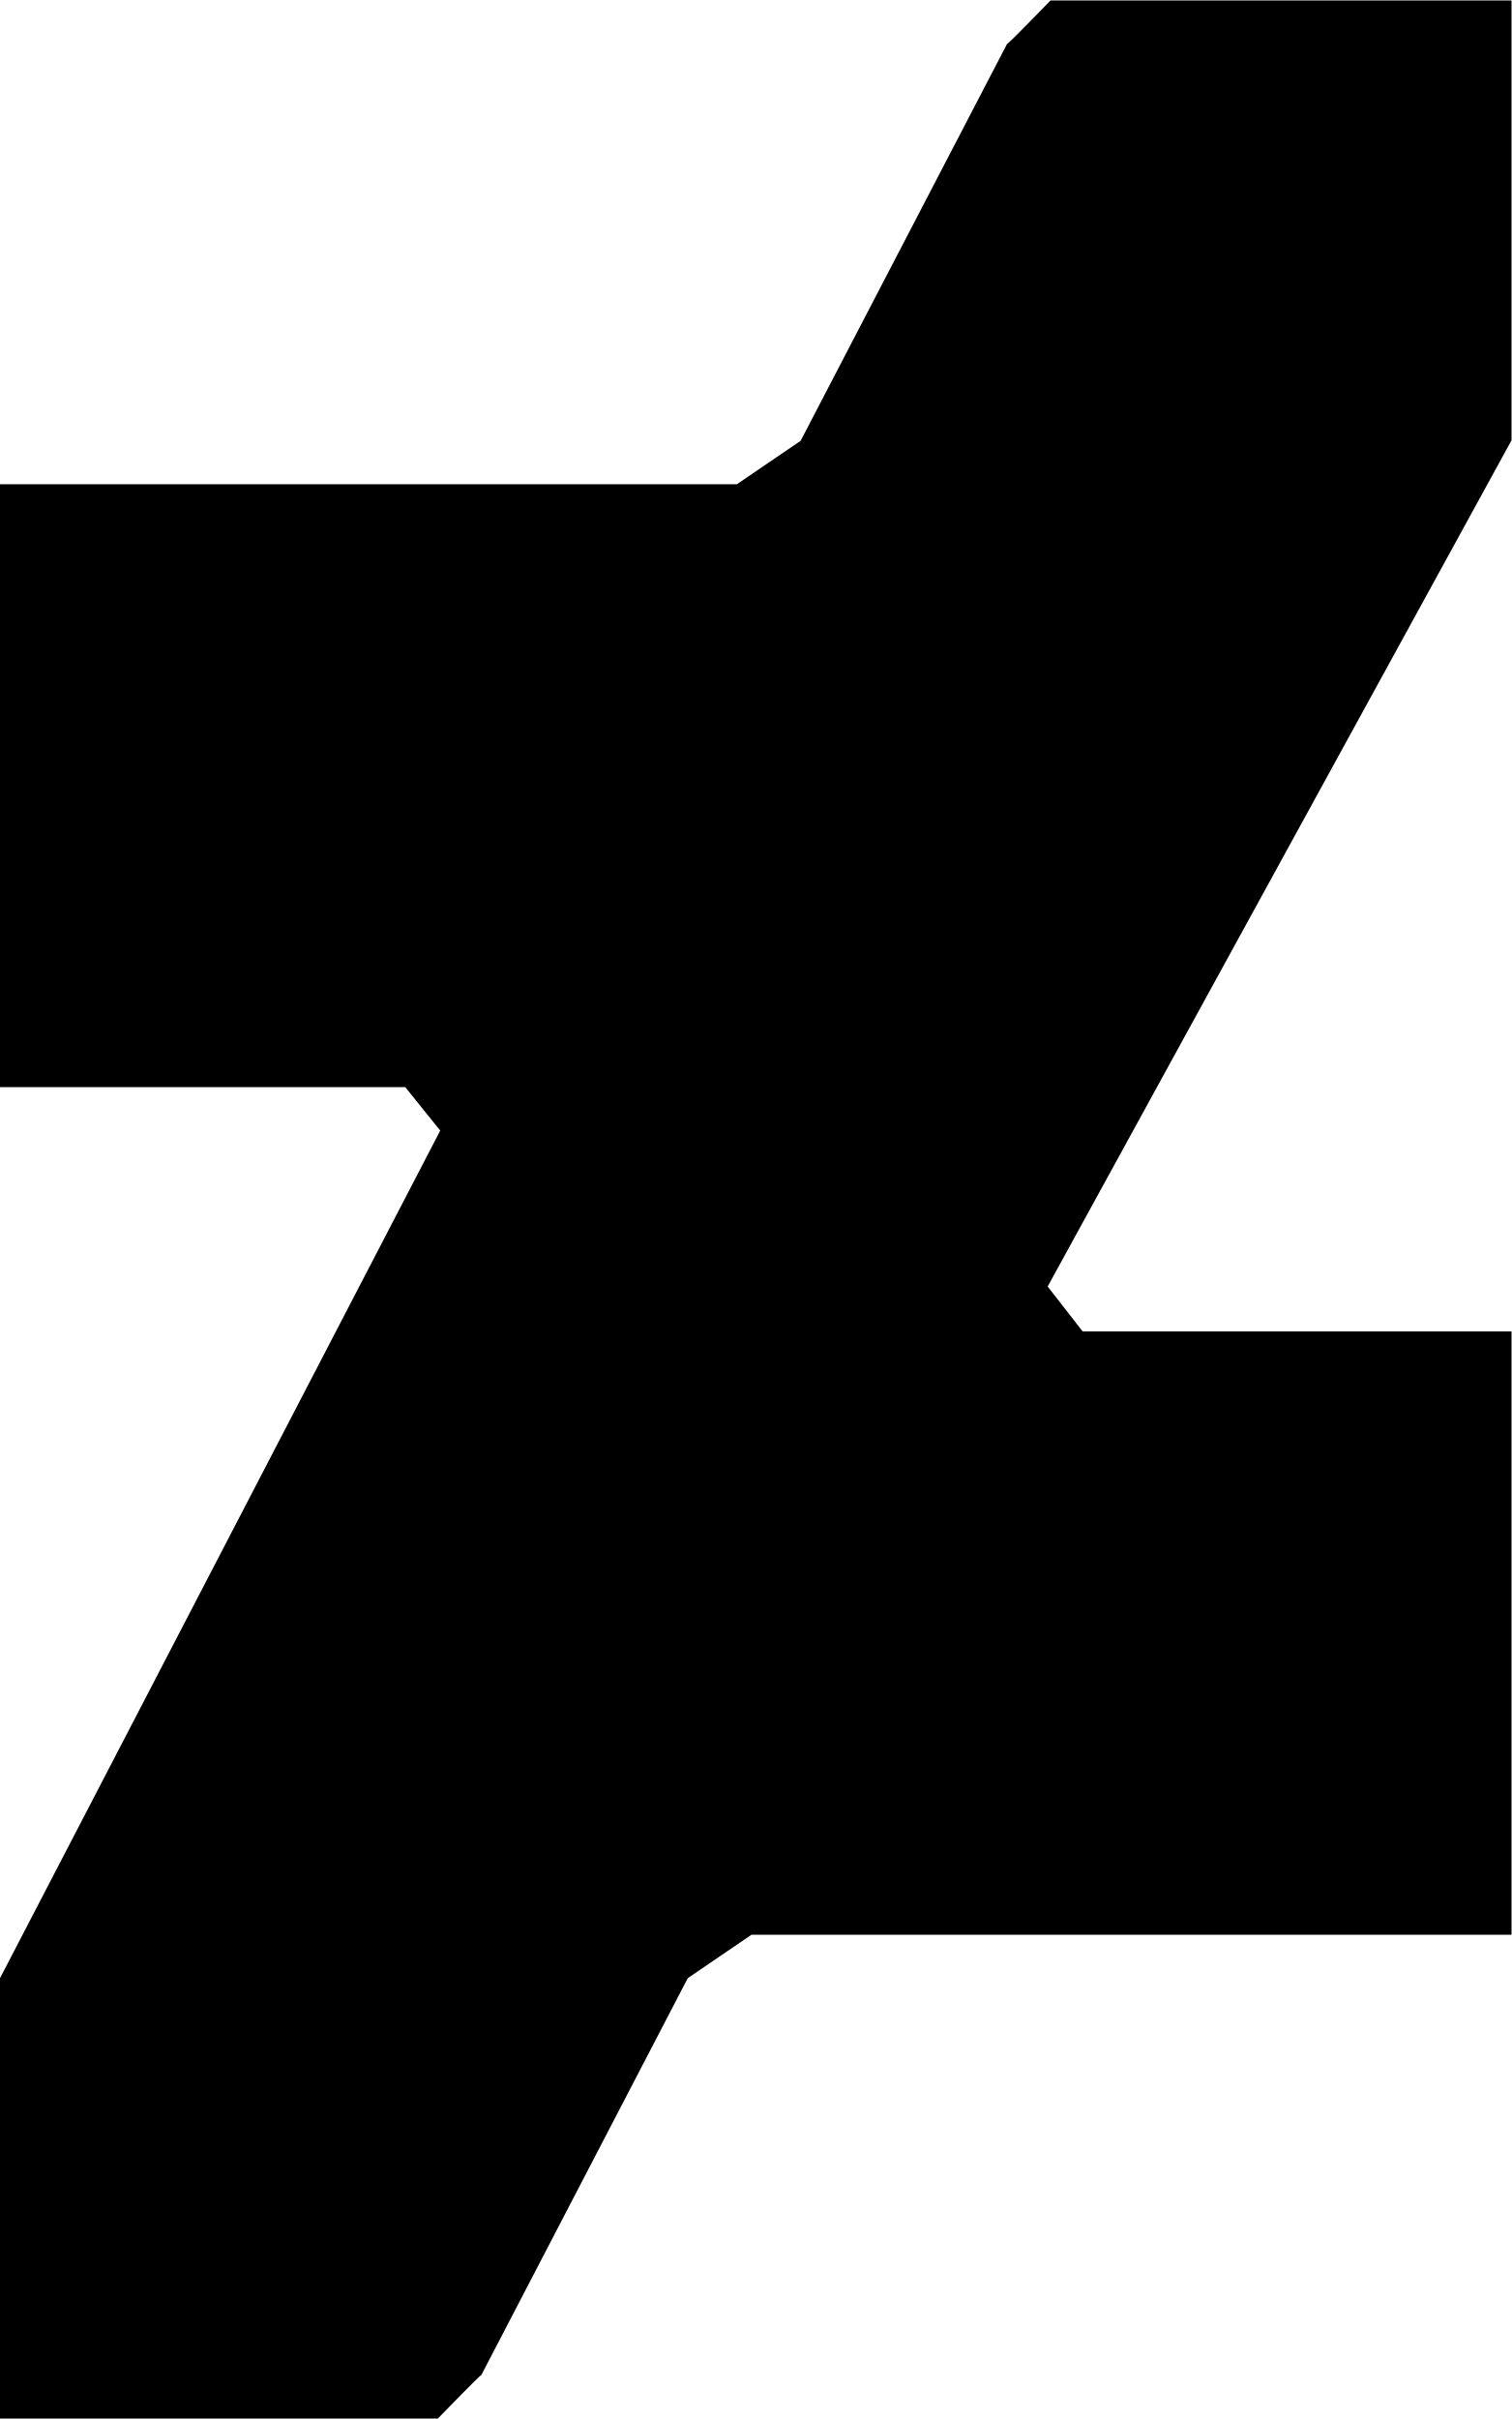
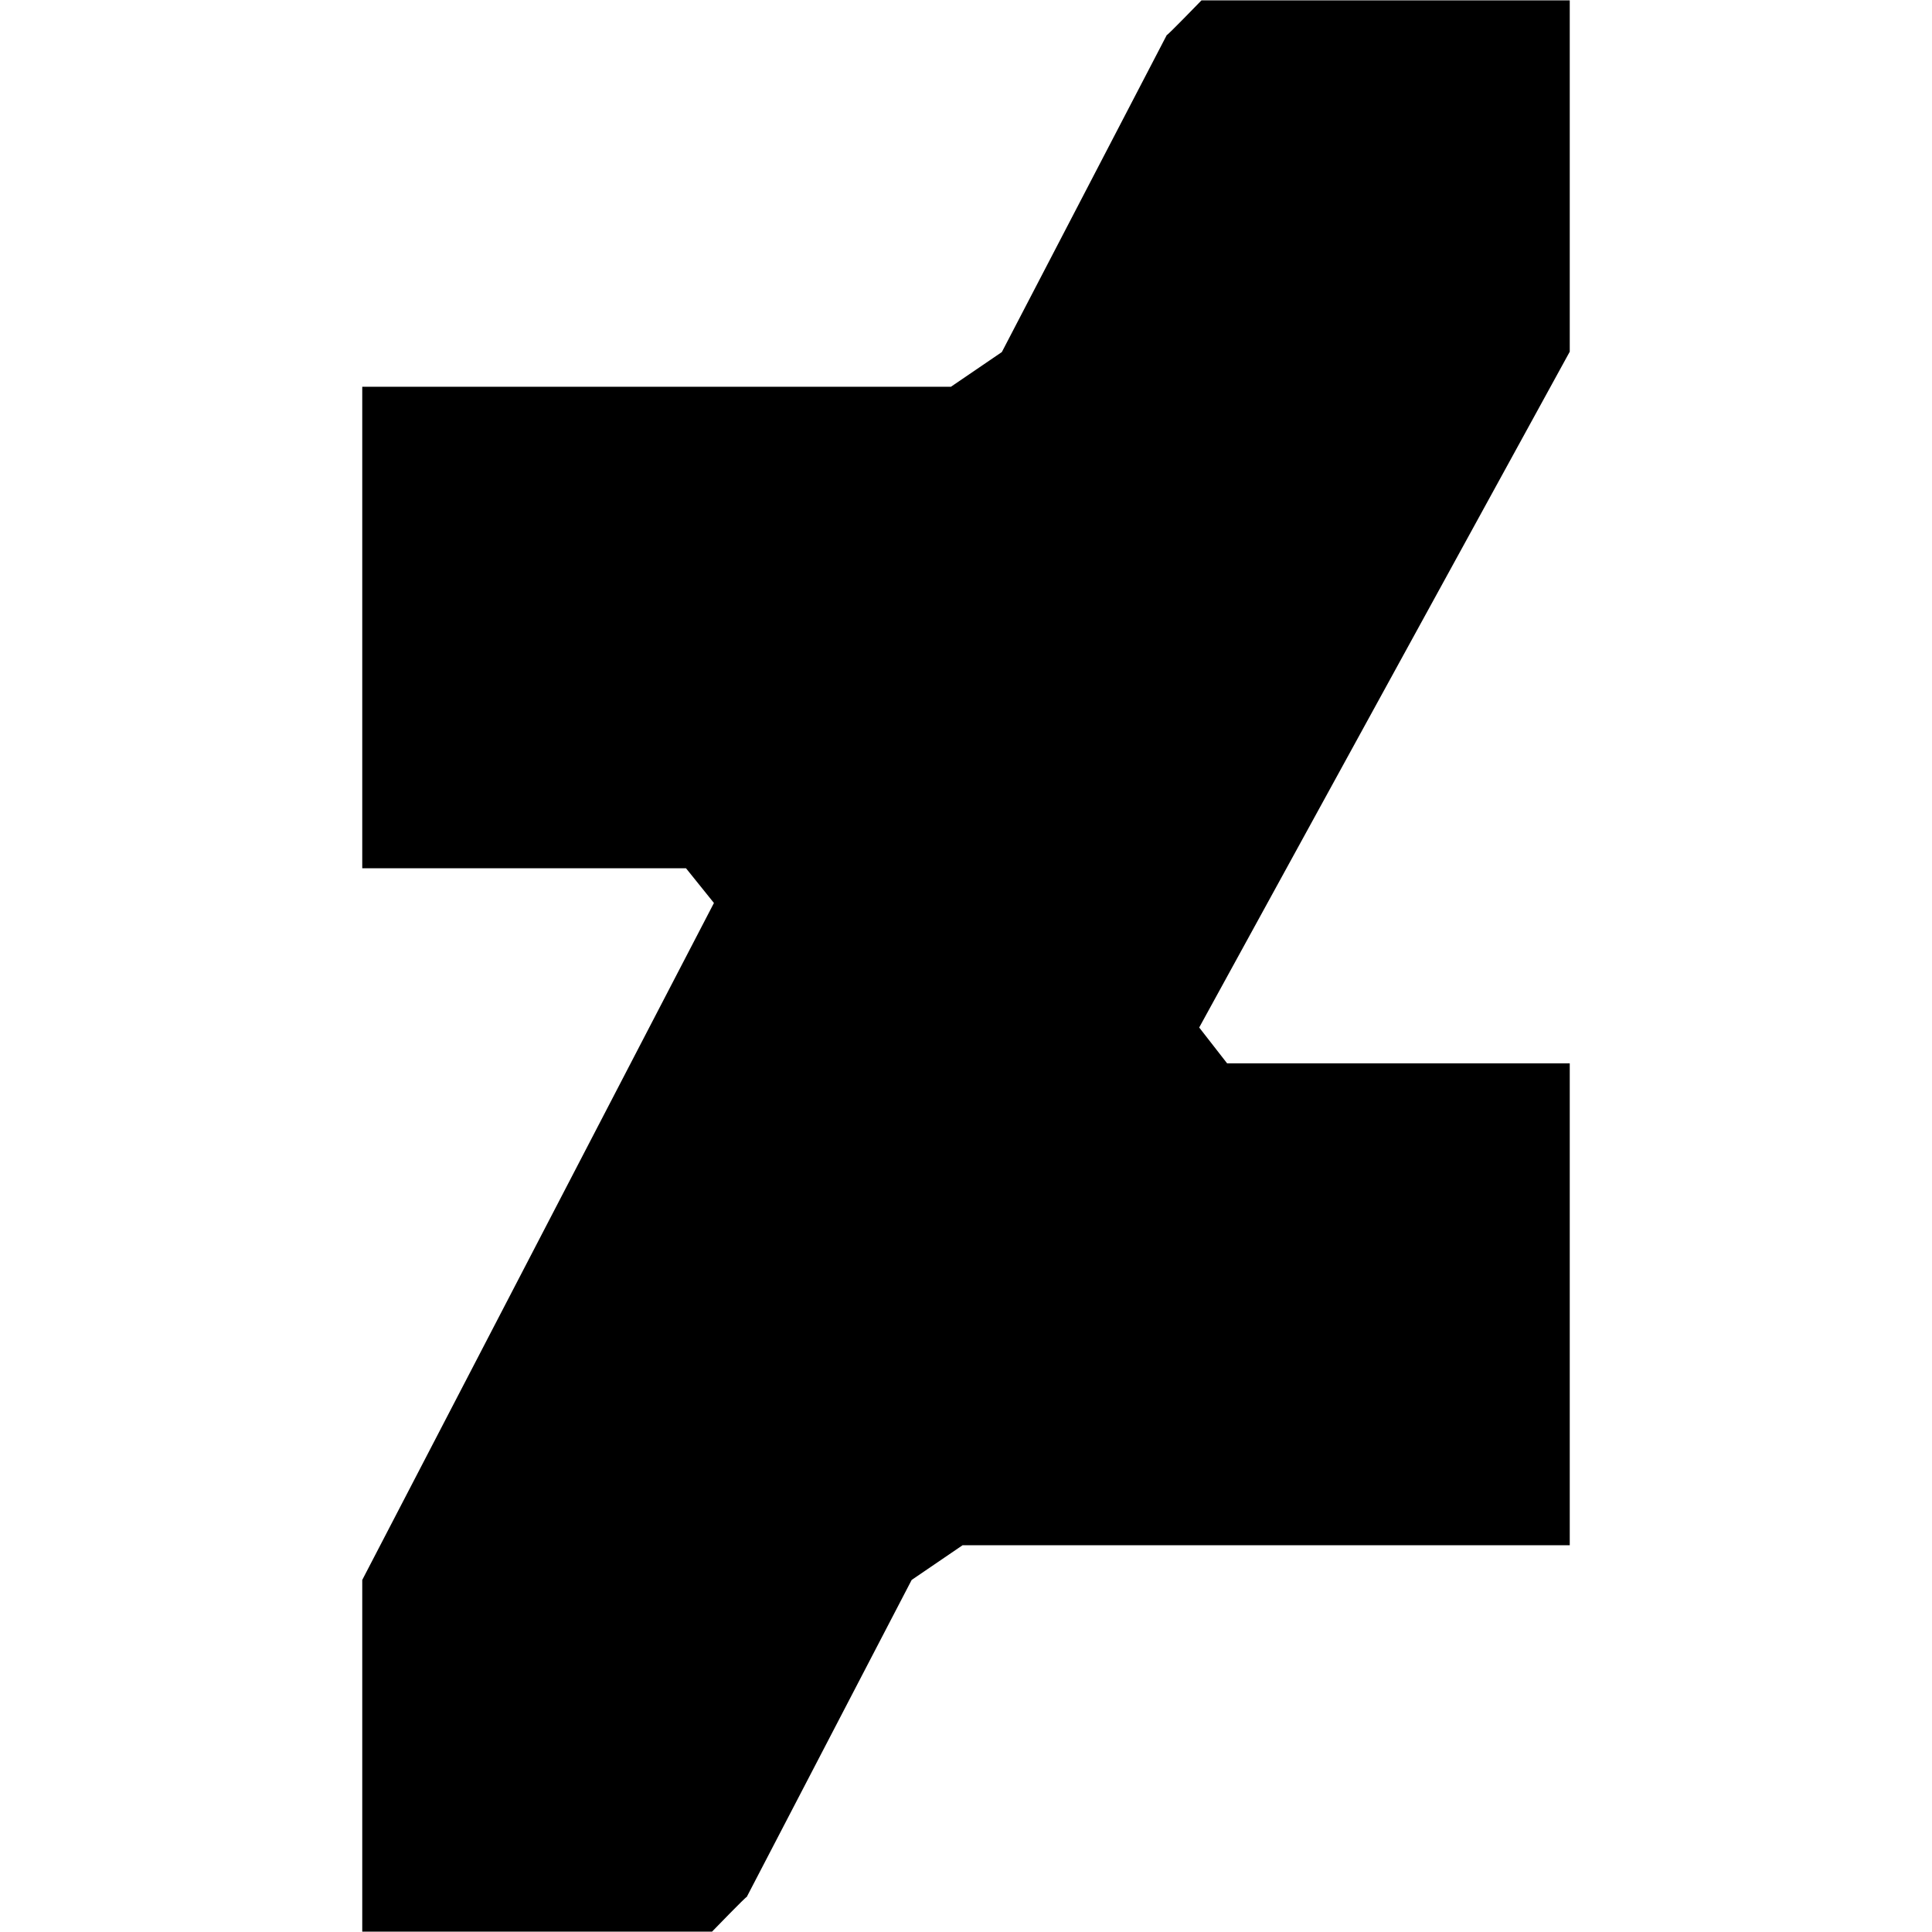
- <svg xmlns="http://www.w3.org/2000/svg" viewBox="0 0 320 512">
-   <path fill="currentColor" d="M320 93.2l-98.2 179.1 7.4 9.5H320v127.7H159.1l-13.5 9.2-43.7 84c-.3 0-8.6 8.6-9.2 9.2H0v-93.2l93.2-179.4-7.4-9.2H0V102.5h156l13.5-9.2 43.7-84c.3 0 8.6-8.6 9.2-9.2H320v93.1z" />
+ <svg xmlns="http://www.w3.org/2000/svg" viewBox="0 0 512 512" version="1.1">
+   <path d="M416,93.2l-98.2,179.1l7.4,9.5l90.8,0l0,127.7l-160.9,0l-13.5,9.2l-43.7,84c-0.3,0 -8.6,8.6 -9.2,9.2l-92.7,0l0,-93.2l93.2,-179.4l-7.4,-9.2l-85.8,0l0,-127.6l156,0l13.5,-9.2l43.7,-84c0.3,0 8.6,-8.6 9.2,-9.2l97.6,0l0,93.1Z" />
</svg>
